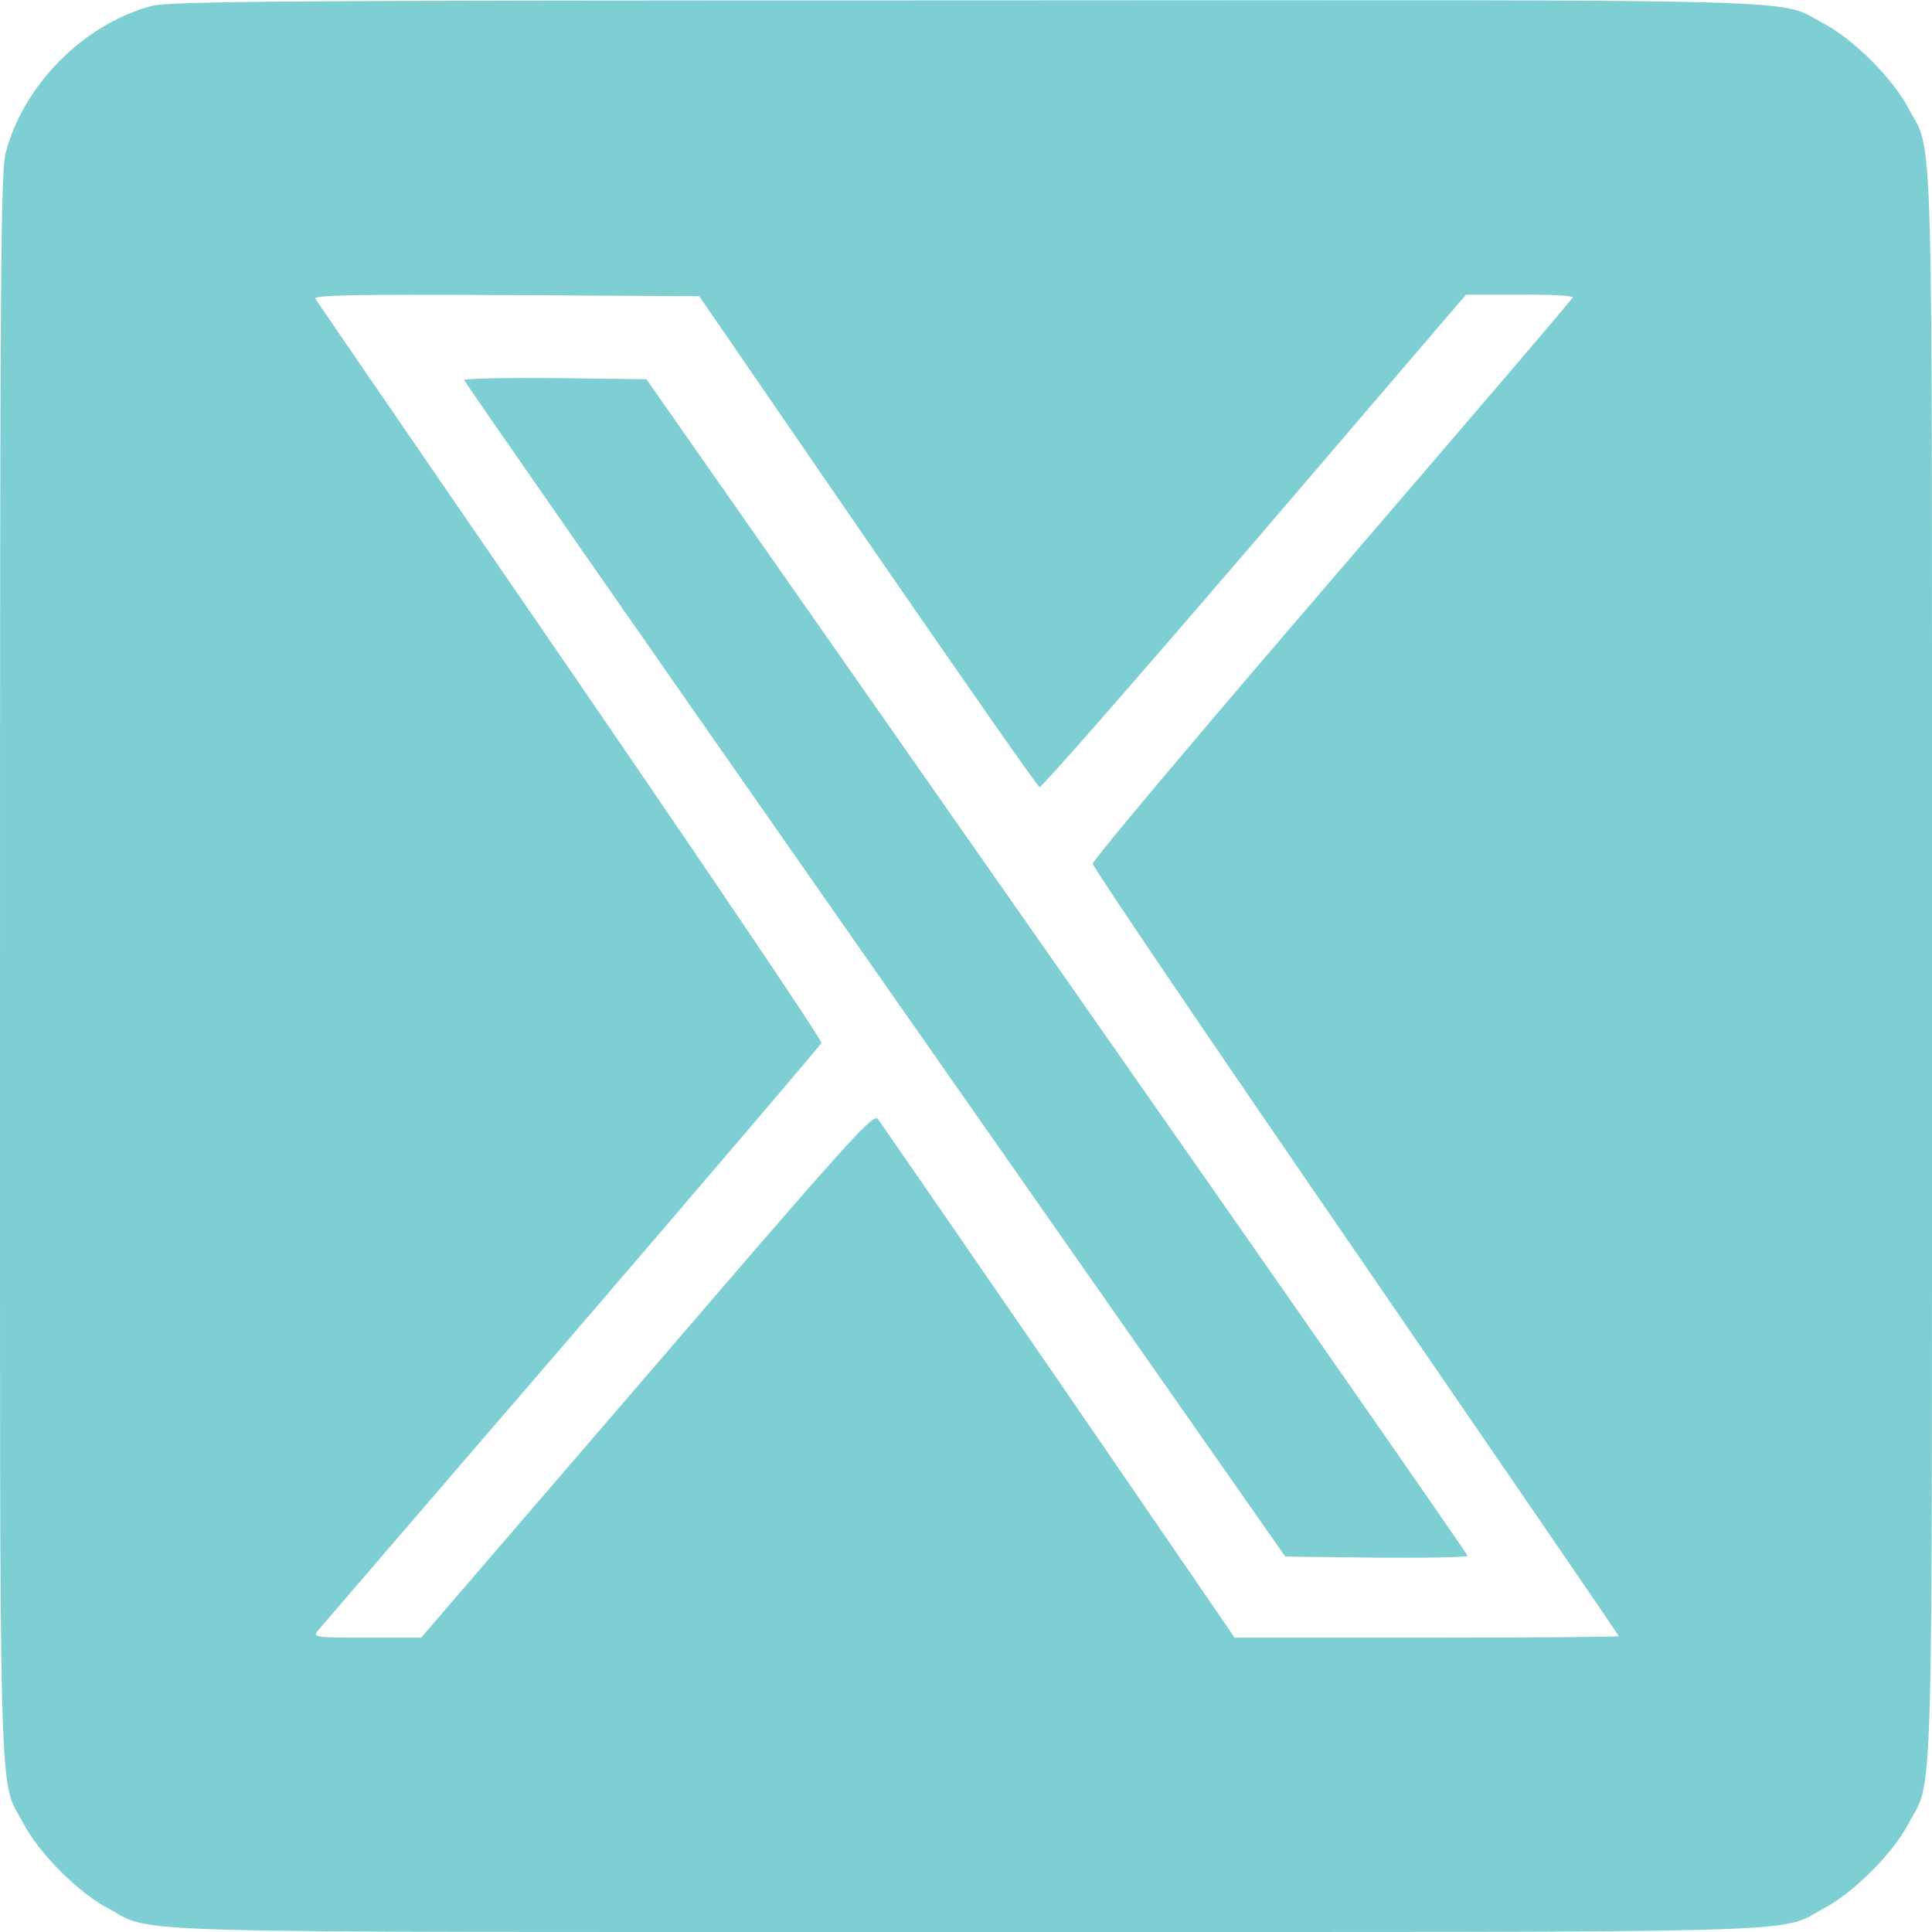
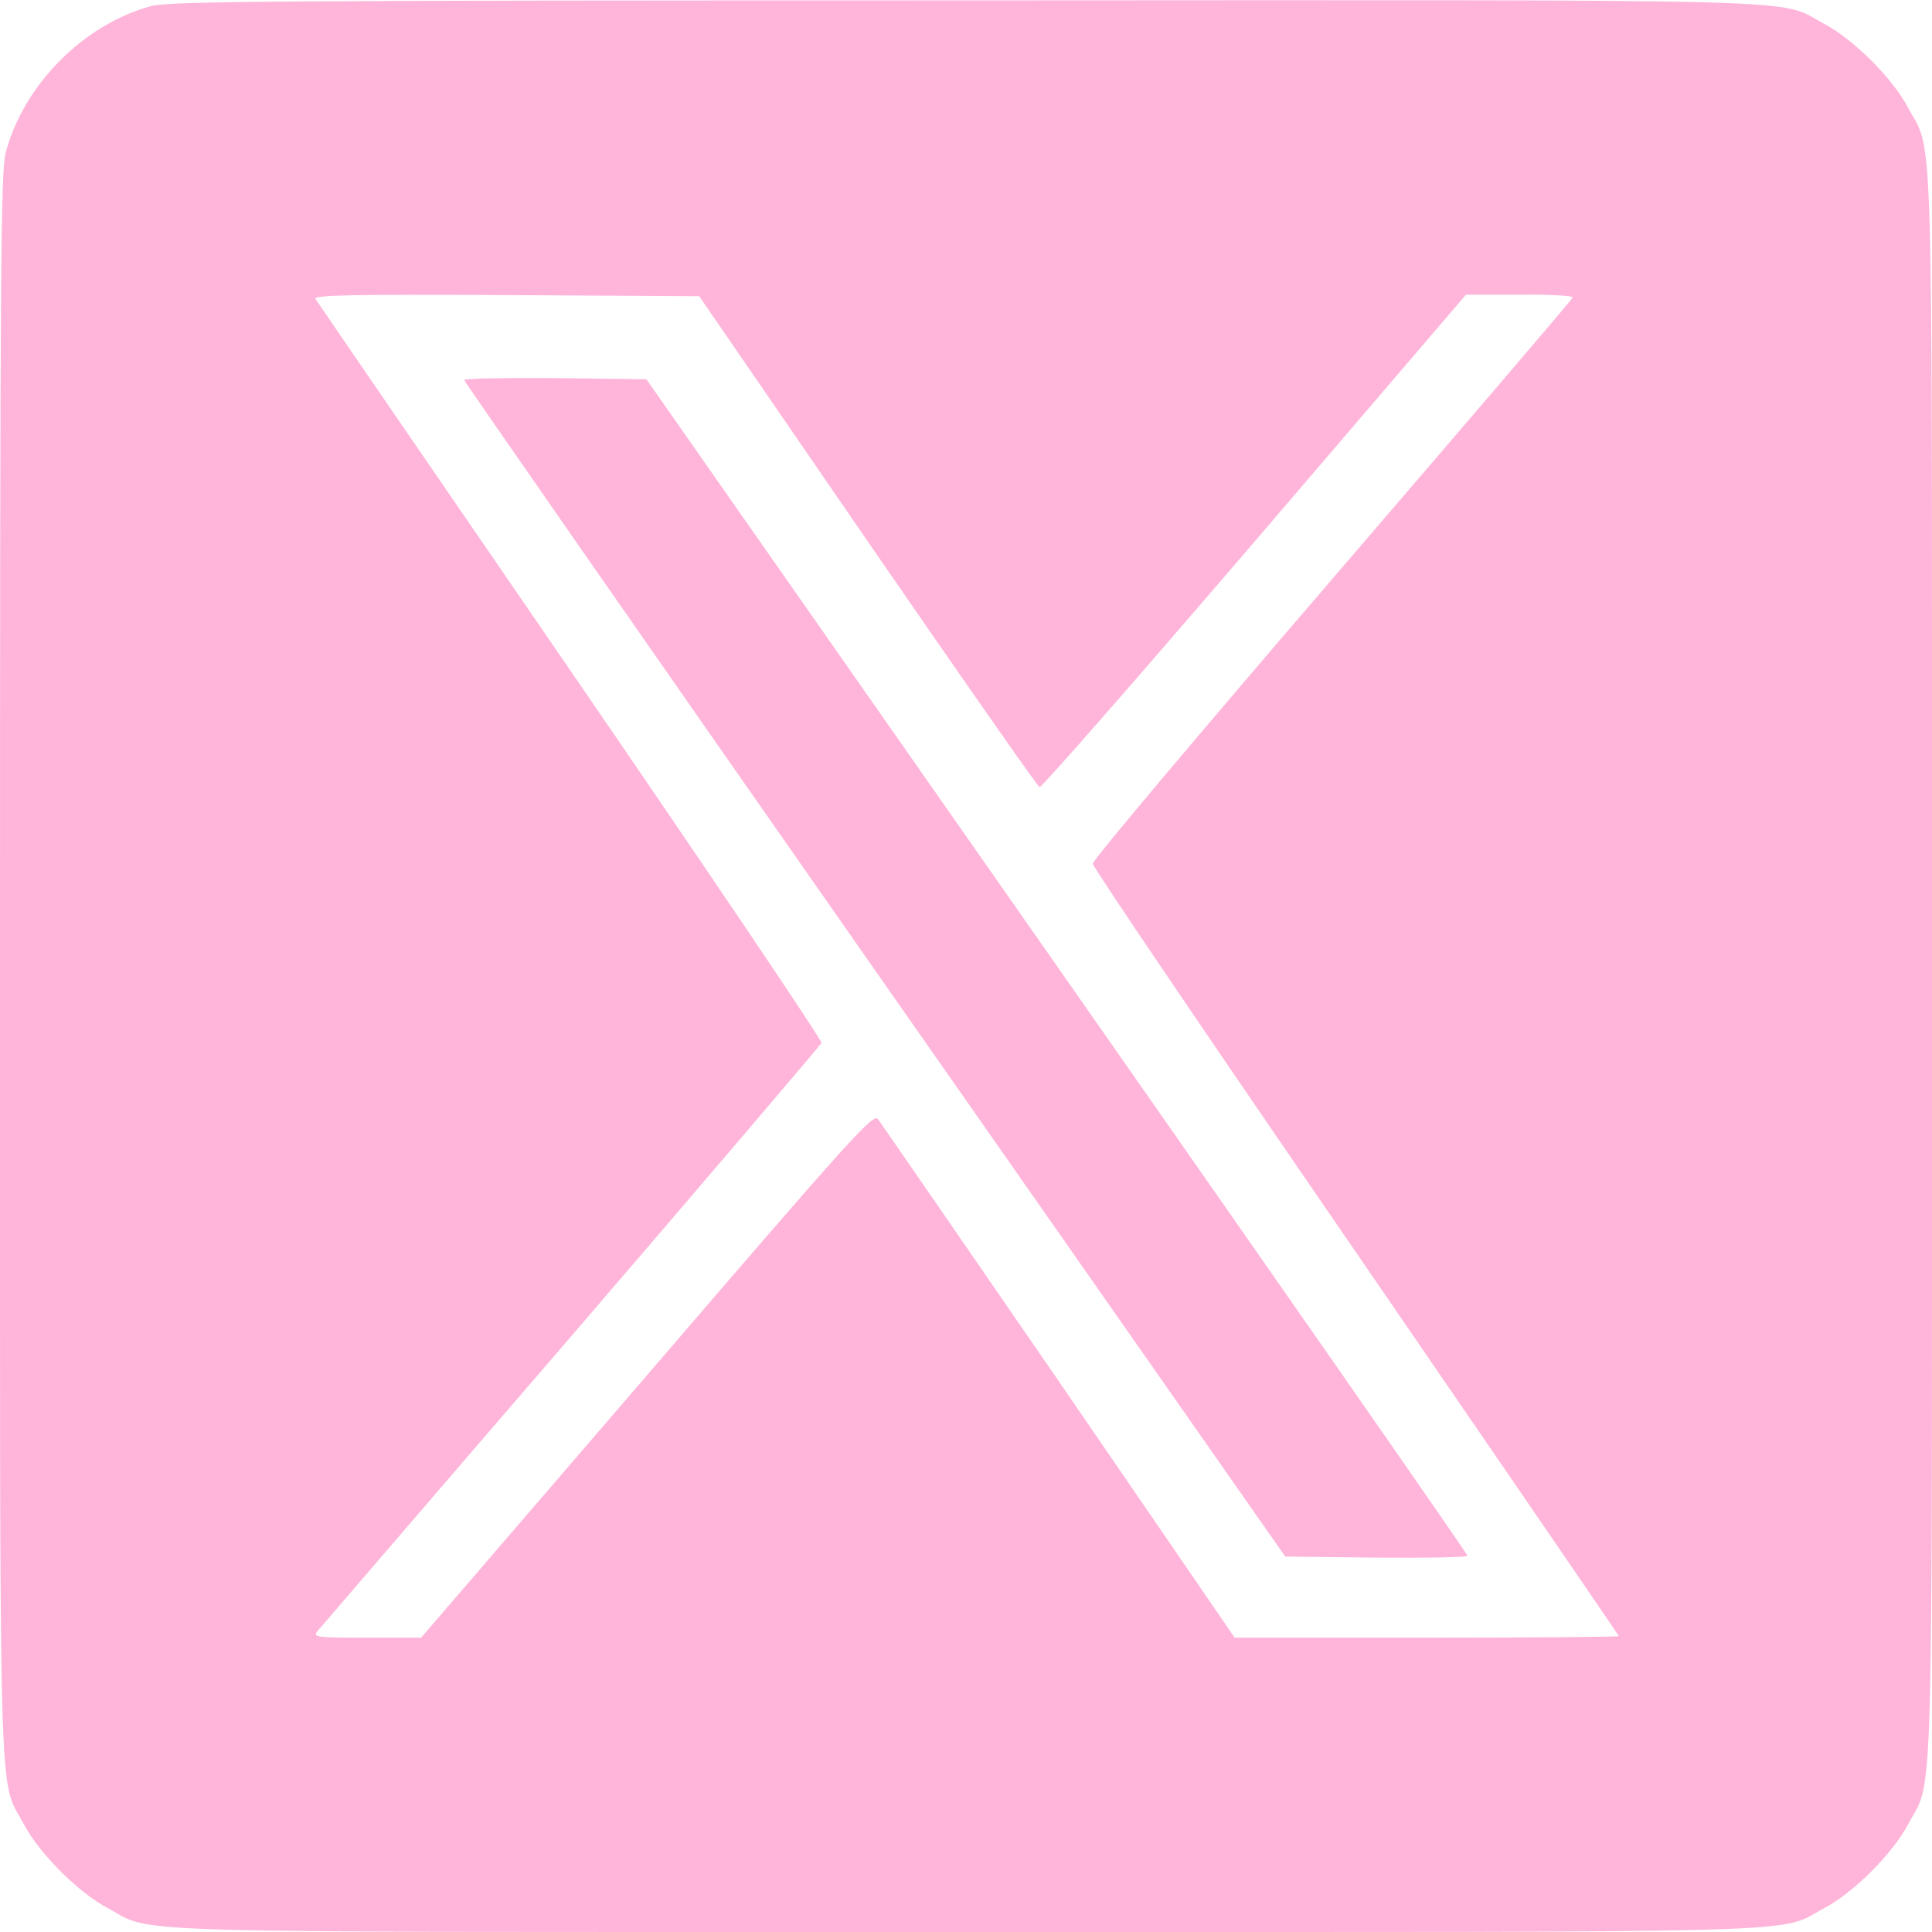
<svg xmlns="http://www.w3.org/2000/svg" version="1.0" width="512pt" height="512pt" viewBox="0 0 512 512" preserveAspectRatio="xMidYMid meet">
-   <g transform="translate(0,512) scale(0.1,-0.1)" fill="#7ecfd4" stroke="none">
+   <g transform="translate(0,512) scale(0.1,-0.1)" fill="#FFB5DA" stroke="none">
    <path d="M401 5104 c-179 -48 -339 -209 -386 -389 -13 -52 -15 -305 -15 -2155 0 -2312 -5 -2147 63 -2274 41 -78 145 -182 223 -223 127 -68 -38 -63 2274 -63 2312 0 2147 -5 2274 63 78 41 182 145 223 223 68 127 63 -38 63 2274 0 2312 5 2147 -63 2274 -41 78 -145 182 -223 223 -127 68 39 63 -2279 62 -1801 0 -2108 -2 -2154 -15z m1898 -1418 c246 -357 451 -651 456 -652 6 -1 262 292 570 651 l560 654 143 0 c79 1 142 -3 140 -7 -1 -5 -289 -341 -638 -747 -349 -406 -635 -745 -634 -754 0 -9 314 -472 697 -1029 383 -558 697 -1016 697 -1018 0 -2 -229 -4 -509 -4 l-509 0 -465 678 c-256 372 -472 685 -480 696 -12 17 -62 -38 -612 -678 l-599 -696 -144 0 c-134 0 -143 1 -131 17 8 9 310 361 673 782 362 421 660 771 663 777 2 7 -297 450 -664 985 -368 536 -673 980 -677 987 -6 10 95 12 505 10 l512 -3 446 -649z" />
    <path d="M1230 4113 c1 -5 490 -708 1088 -1563 l1088 -1555 242 -3 c133 -1 242 1 241 5 0 5 -490 708 -1088 1563 l-1088 1555 -241 3 c-133 1 -242 -1 -242 -5z" />
  </g>
</svg>
